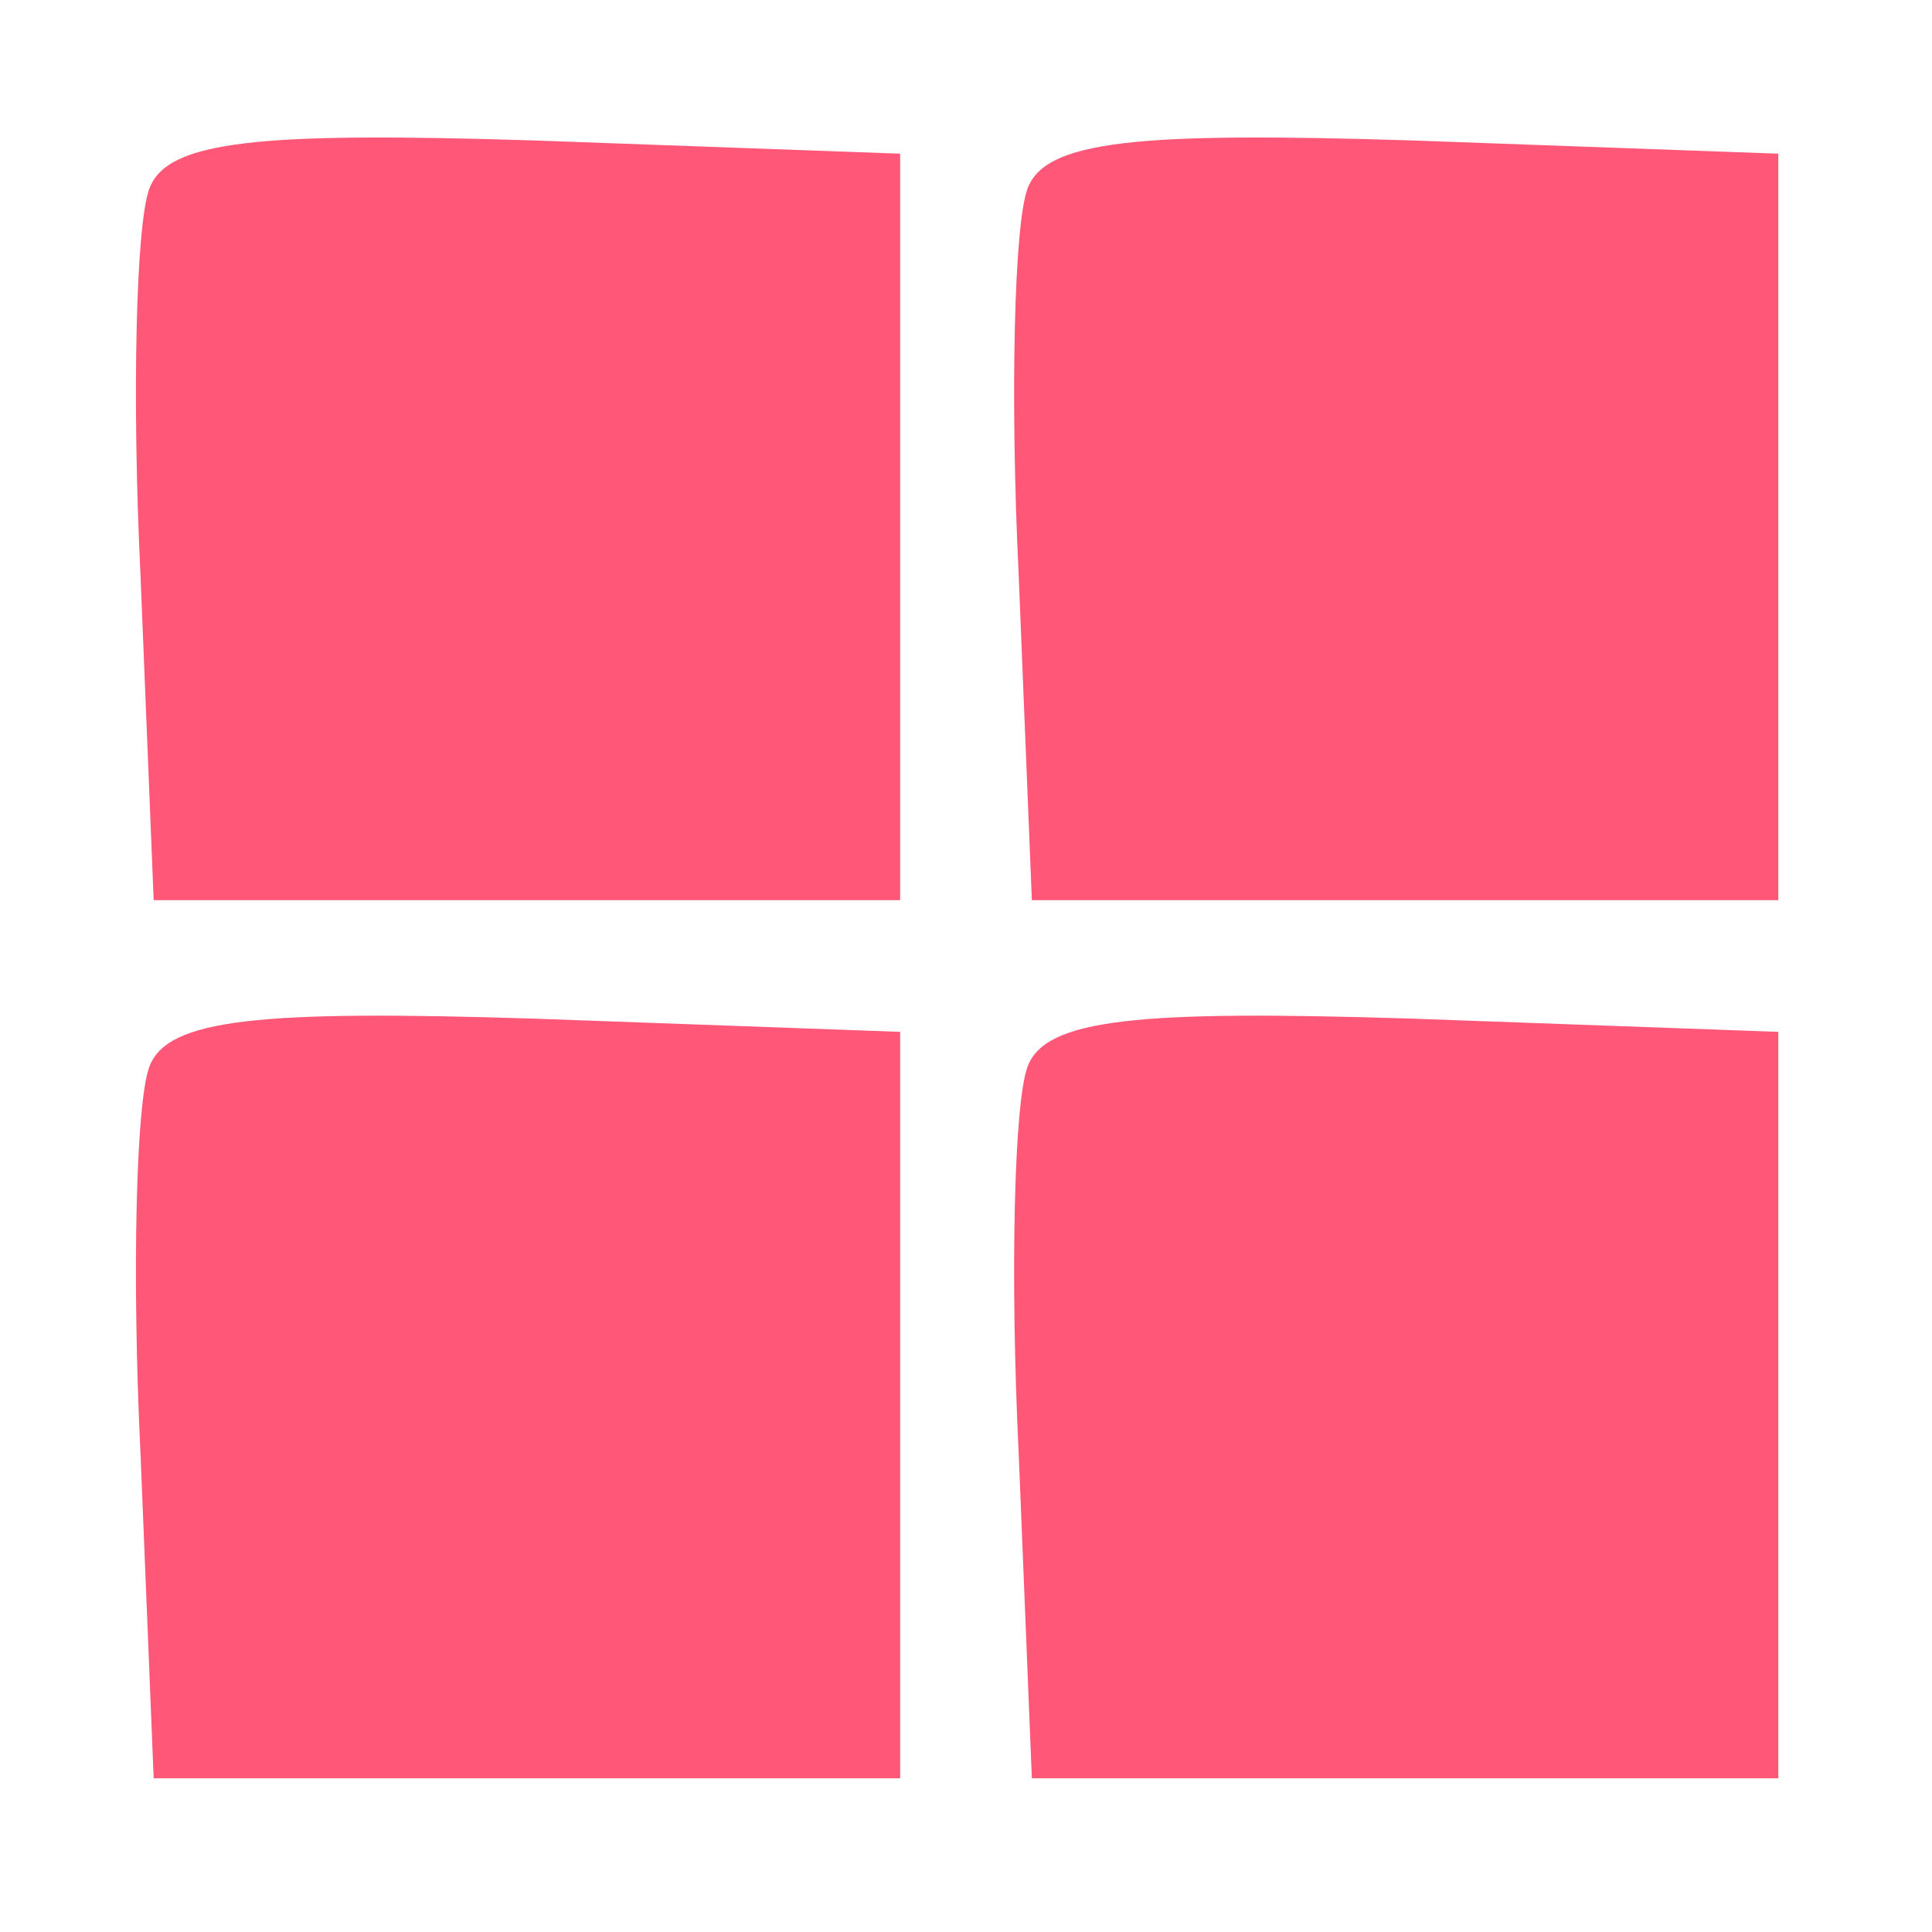
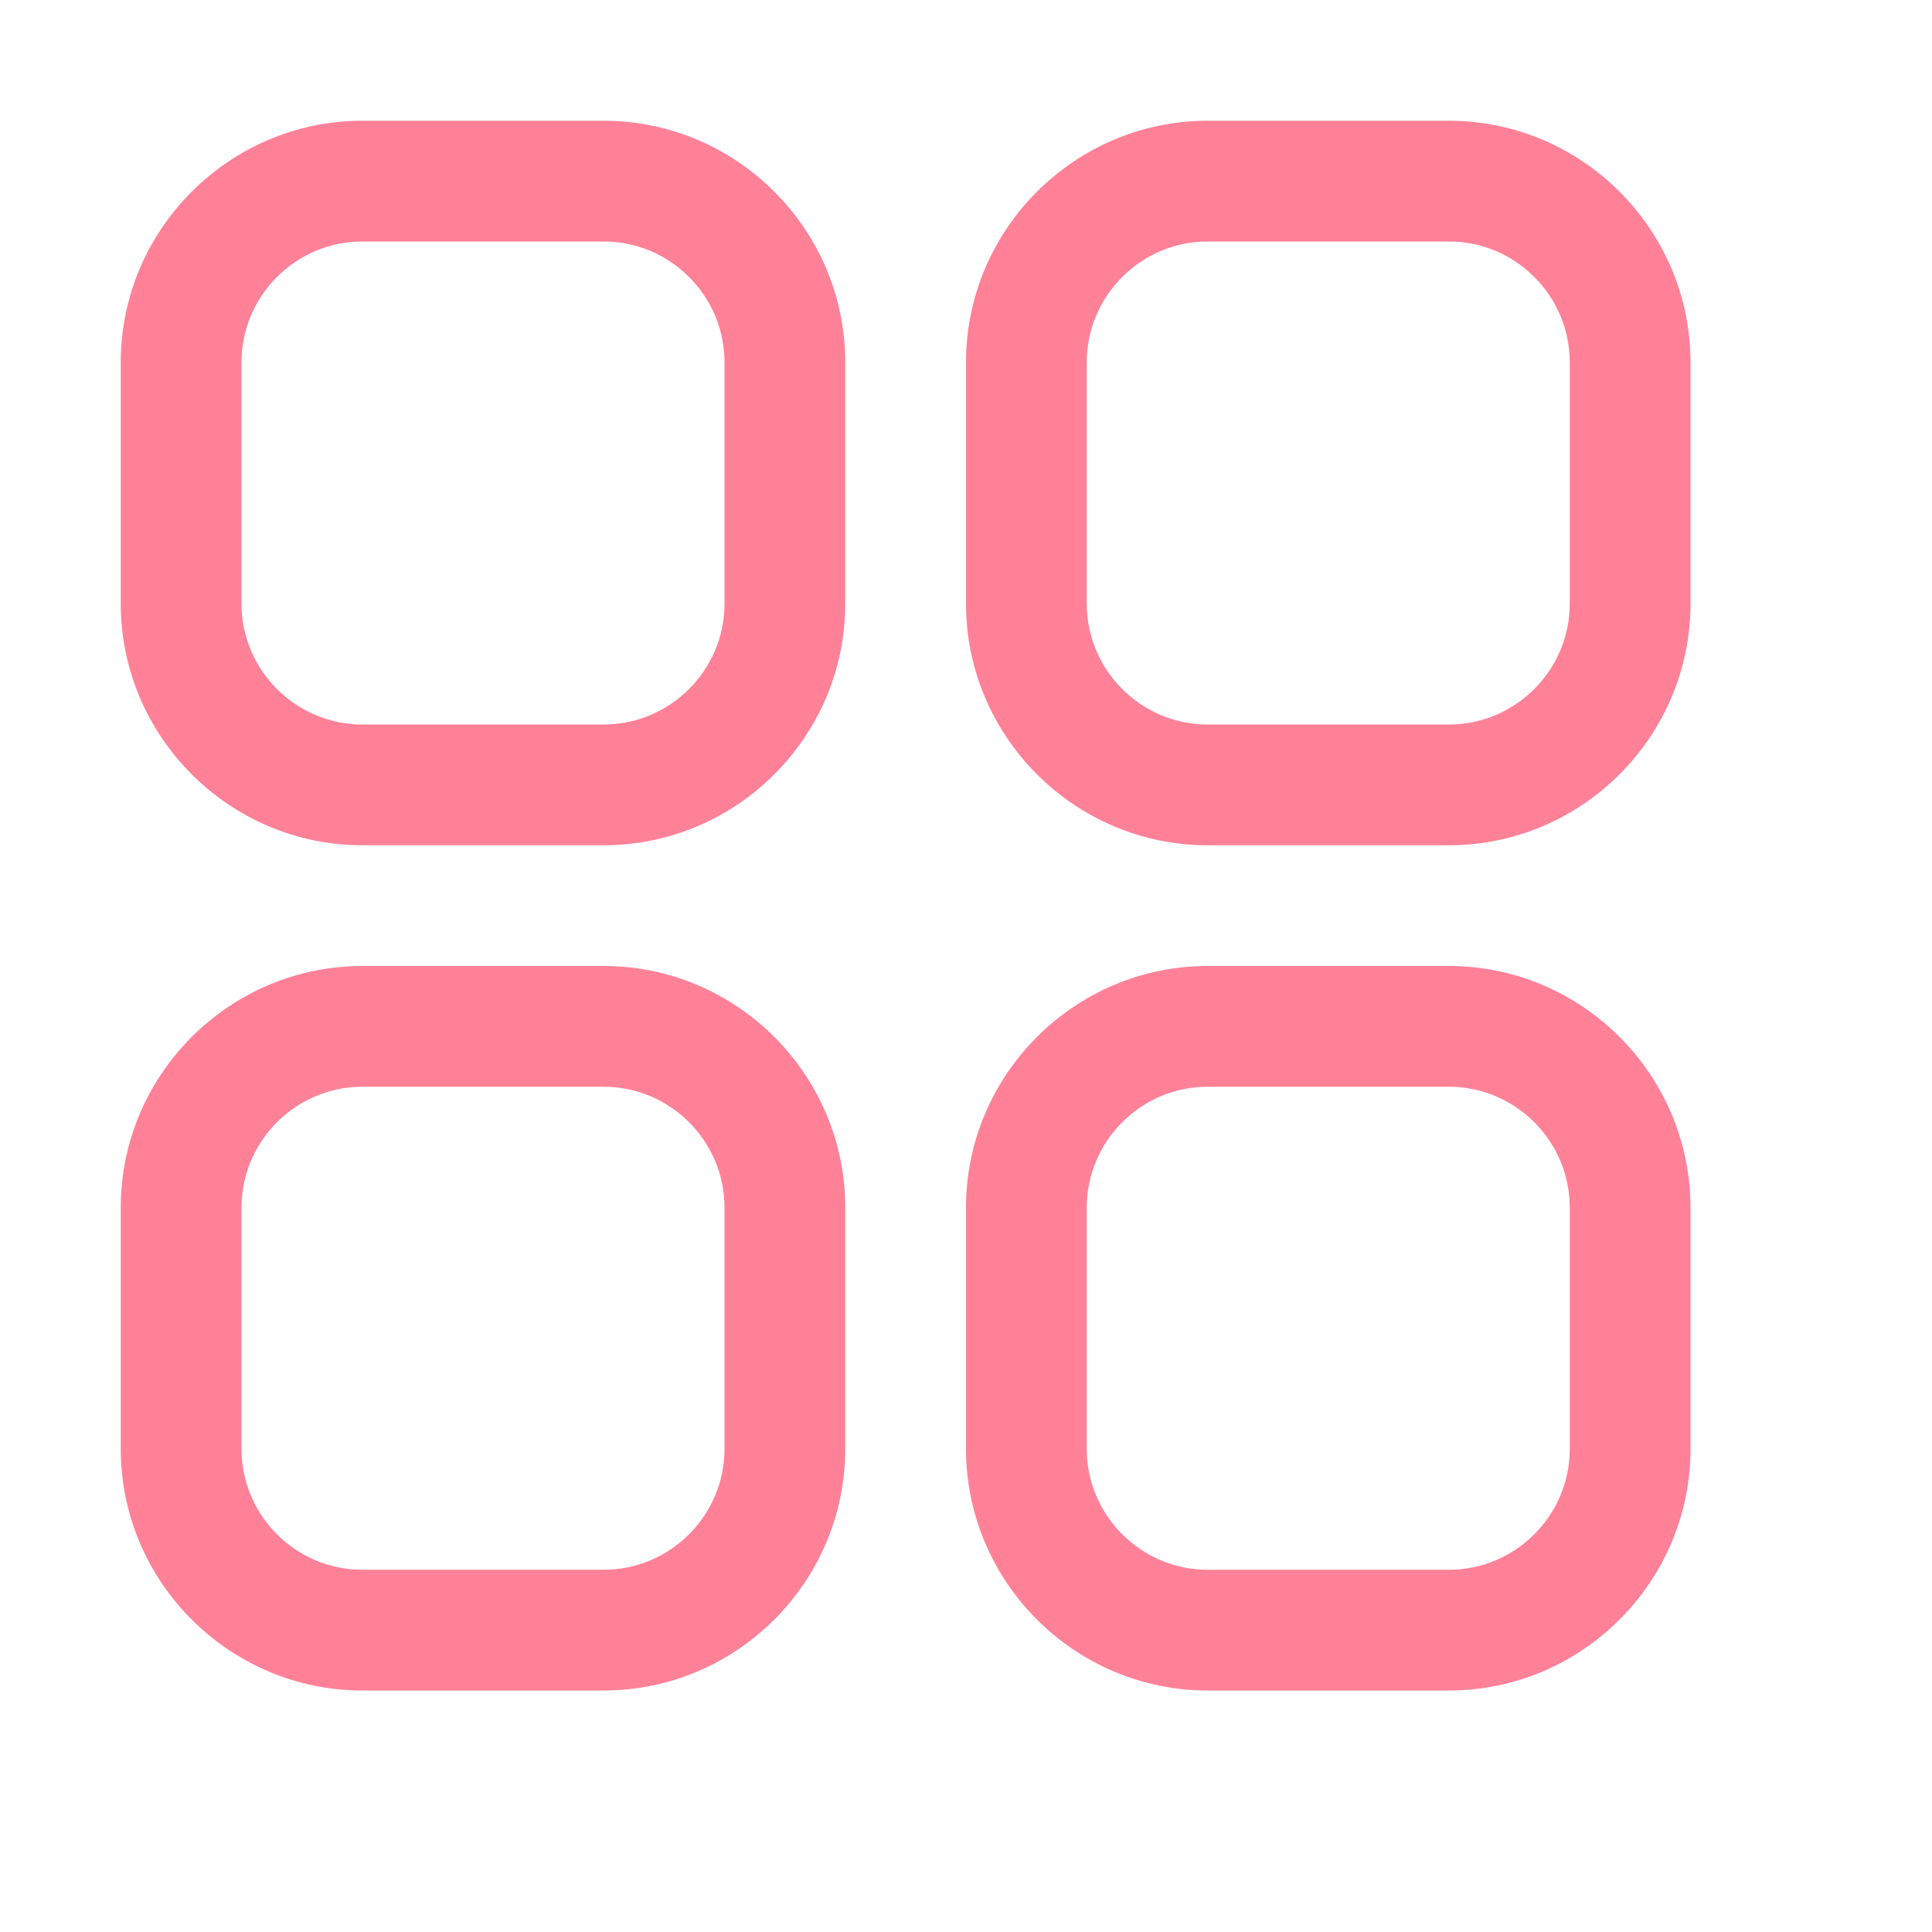
- <svg xmlns="http://www.w3.org/2000/svg" version="1.0" width="44pt" height="44pt" viewBox="0 0 44 44" preserveAspectRatio="xMidYMid meet">
-   <g transform="translate(0,44) scale(0.1,-0.1)" fill="#ff5777" stroke="none">
-     <path d="M34 397 c-3 -8 -4 -47 -2 -88 l3 -74 85 0 85 0 0 85 0 85 -83 3 c-63 2 -84 0 -88 -11z" />
-     <path d="M234 397 c-3 -8 -4 -47 -2 -88 l3 -74 85 0 85 0 0 85 0 85 -83 3 c-63 2 -84 0 -88 -11z" />
-     <path d="M34 197 c-3 -8 -4 -47 -2 -88 l3 -74 85 0 85 0 0 85 0 85 -83 3 c-63 2 -84 0 -88 -11z" />
-     <path d="M234 197 c-3 -8 -4 -47 -2 -88 l3 -74 85 0 85 0 0 85 0 85 -83 3 c-63 2 -84 0 -88 -11z" />
-   </g>
+ <svg xmlns="http://www.w3.org/2000/svg" t="1622427700876" class="icon" viewBox="0 0 1024 1024" version="1.1" p-id="6163" width="200" height="200">
+   <defs>
+     <style type="text/css" />
+   </defs>
+   <path d="M320 512 192 512c-70.4 0-128 57.6-128 128l0 128c0 70.4 57.6 128 128 128l128 0c70.4 0 128-57.6 128-128l0-128C448 569.6 390.4 512 320 512zM384 768c0 35.2-28.8 64-64 64L192 832c-35.2 0-64-28.8-64-64l0-128c0-35.2 28.8-64 64-64l128 0c35.2 0 64 28.8 64 64L384 768zM768 64l-128 0C569.6 64 512 121.6 512 192l0 128c0 70.4 57.6 128 128 128l128 0c70.4 0 128-57.6 128-128L896 192C896 121.6 838.4 64 768 64zM832 320c0 35.2-28.8 64-64 64l-128 0C604.8 384 576 355.2 576 320L576 192c0-35.2 28.8-64 64-64l128 0c35.2 0 64 28.8 64 64L832 320zM768 512l-128 0c-70.4 0-128 57.6-128 128l0 128c0 70.4 57.6 128 128 128l128 0c70.4 0 128-57.6 128-128l0-128C896 569.6 838.4 512 768 512zM832 768c0 35.2-28.8 64-64 64l-128 0c-35.2 0-64-28.8-64-64l0-128c0-35.2 28.8-64 64-64l128 0c35.2 0 64 28.8 64 64L832 768zM320 64 192 64C121.6 64 64 121.6 64 192l0 128c0 70.4 57.6 128 128 128l128 0c70.4 0 128-57.6 128-128L448 192C448 121.6 390.4 64 320 64zM384 320c0 35.2-28.8 64-64 64L192 384C156.8 384 128 355.2 128 320L128 192c0-35.2 28.8-64 64-64l128 0c35.2 0 64 28.8 64 64L384 320z" p-id="6164" fill="#ff8198" />
</svg>
